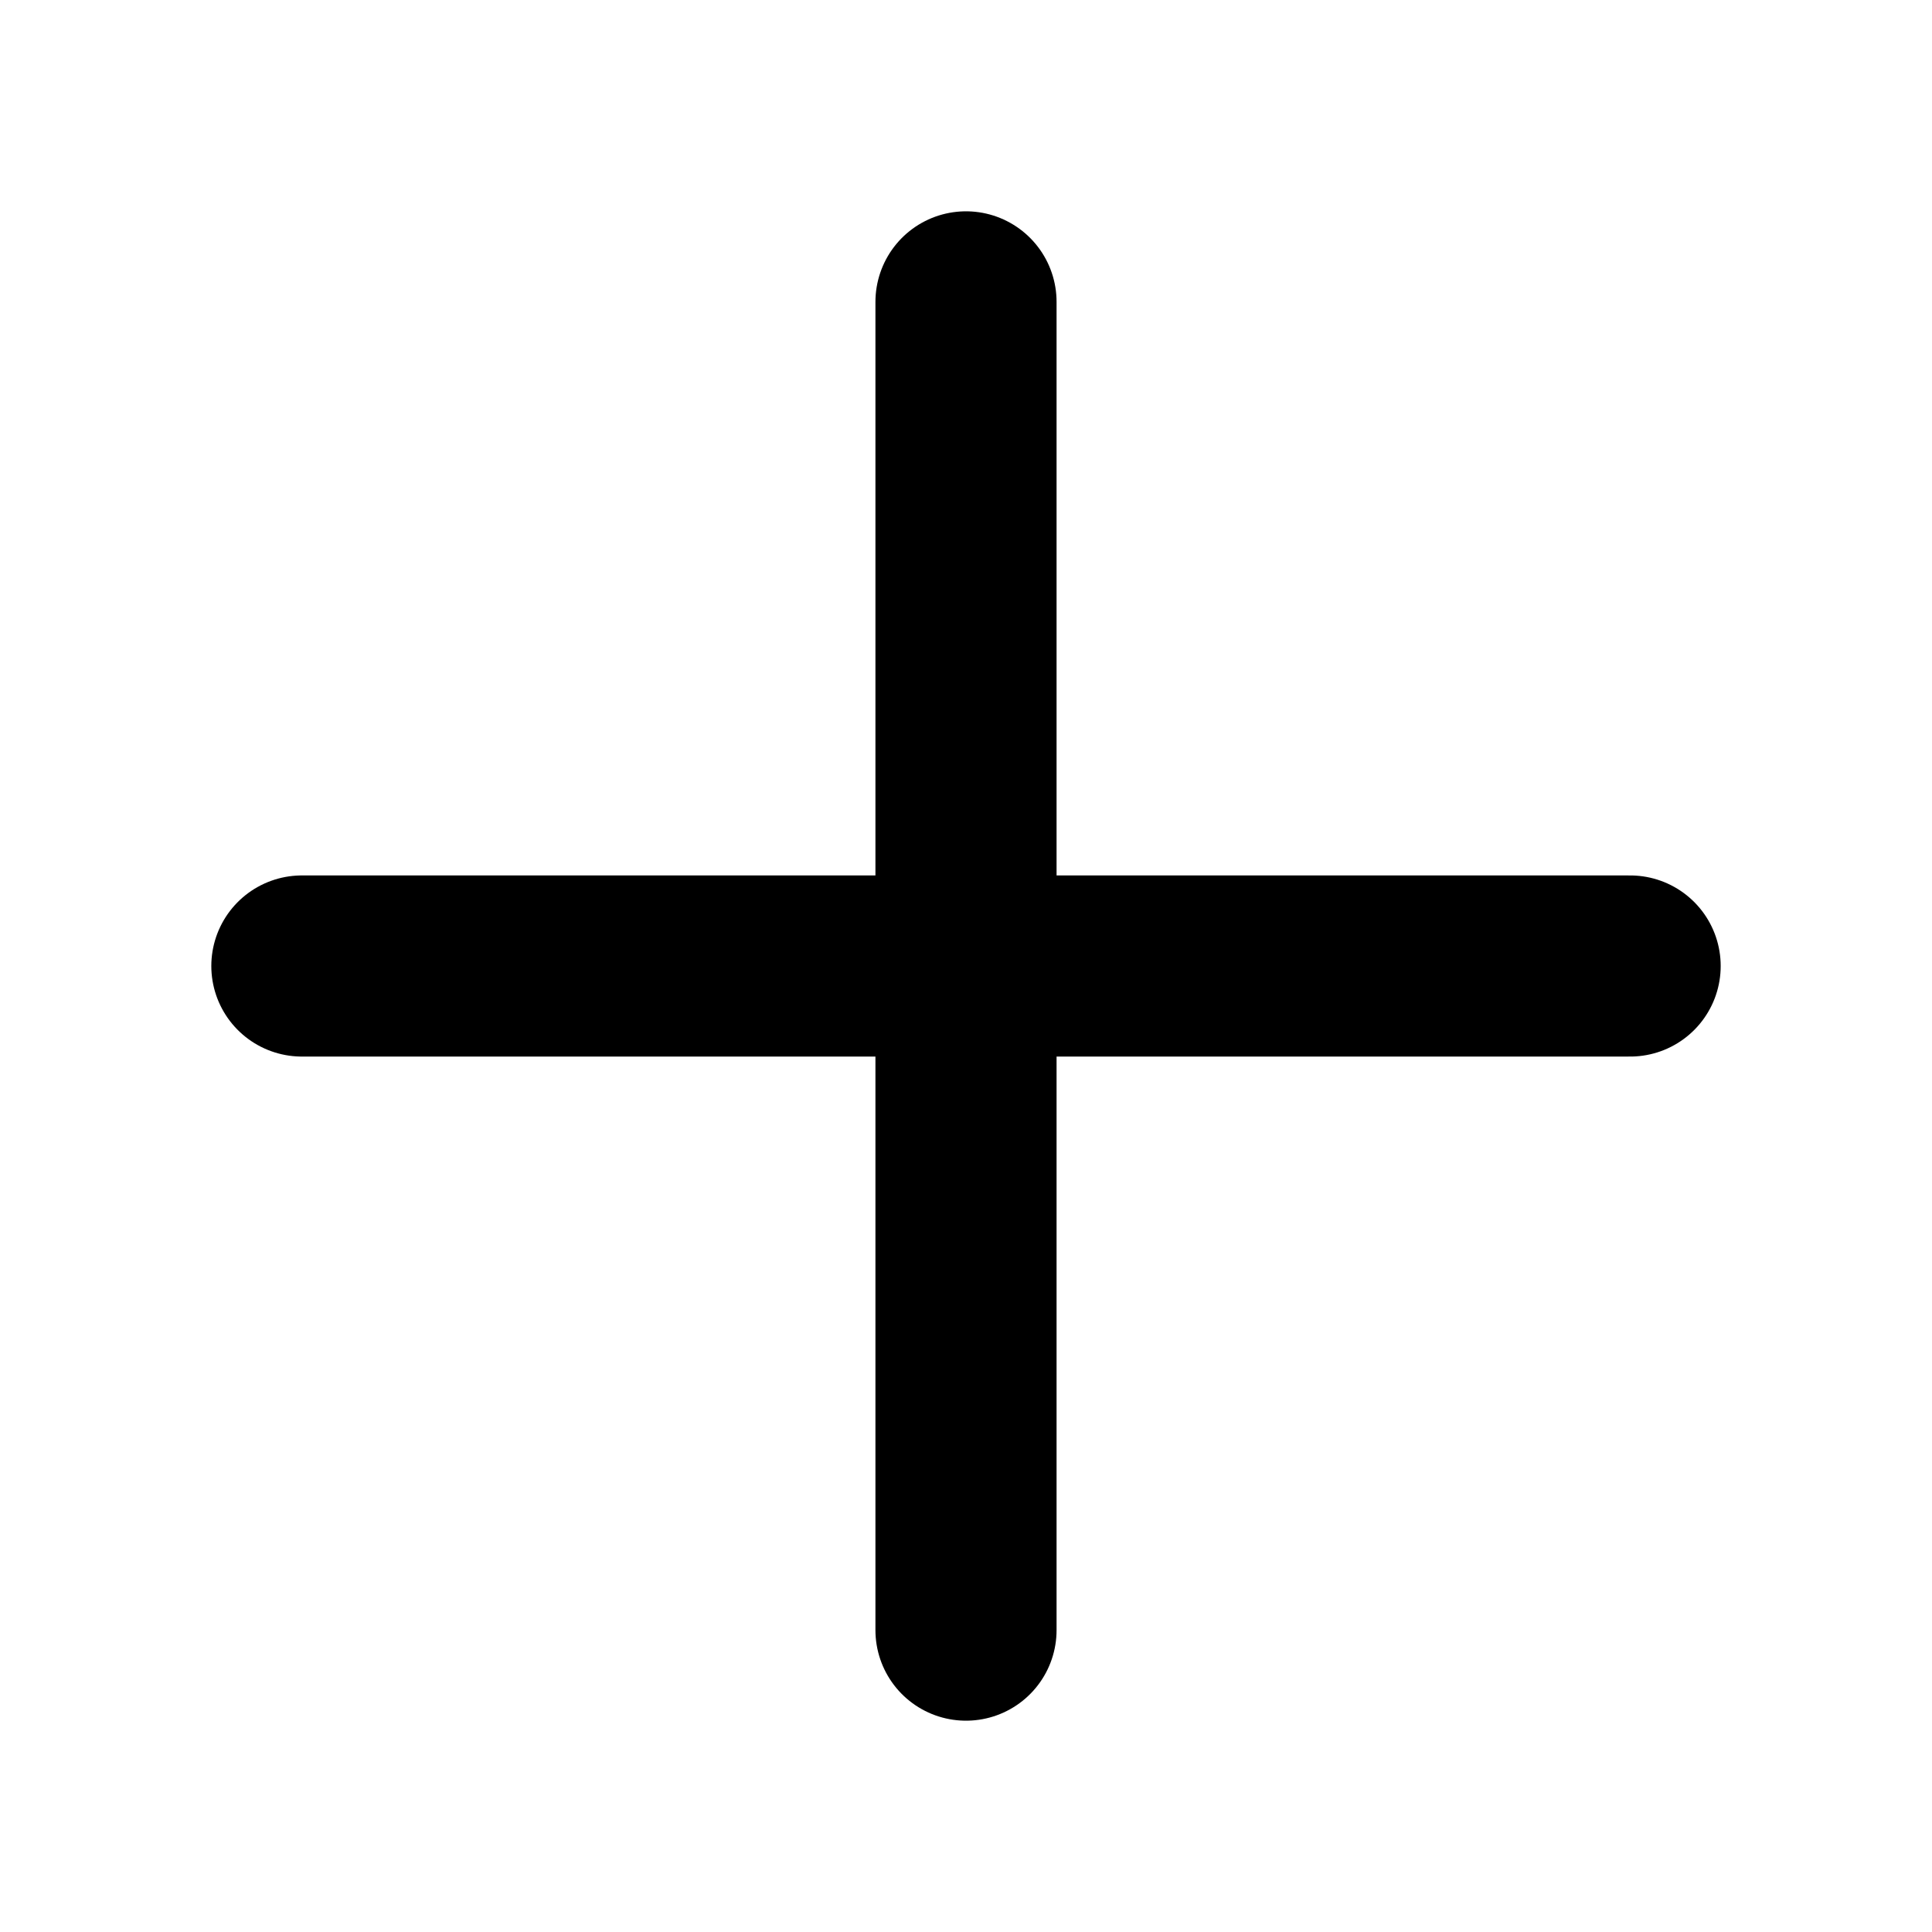
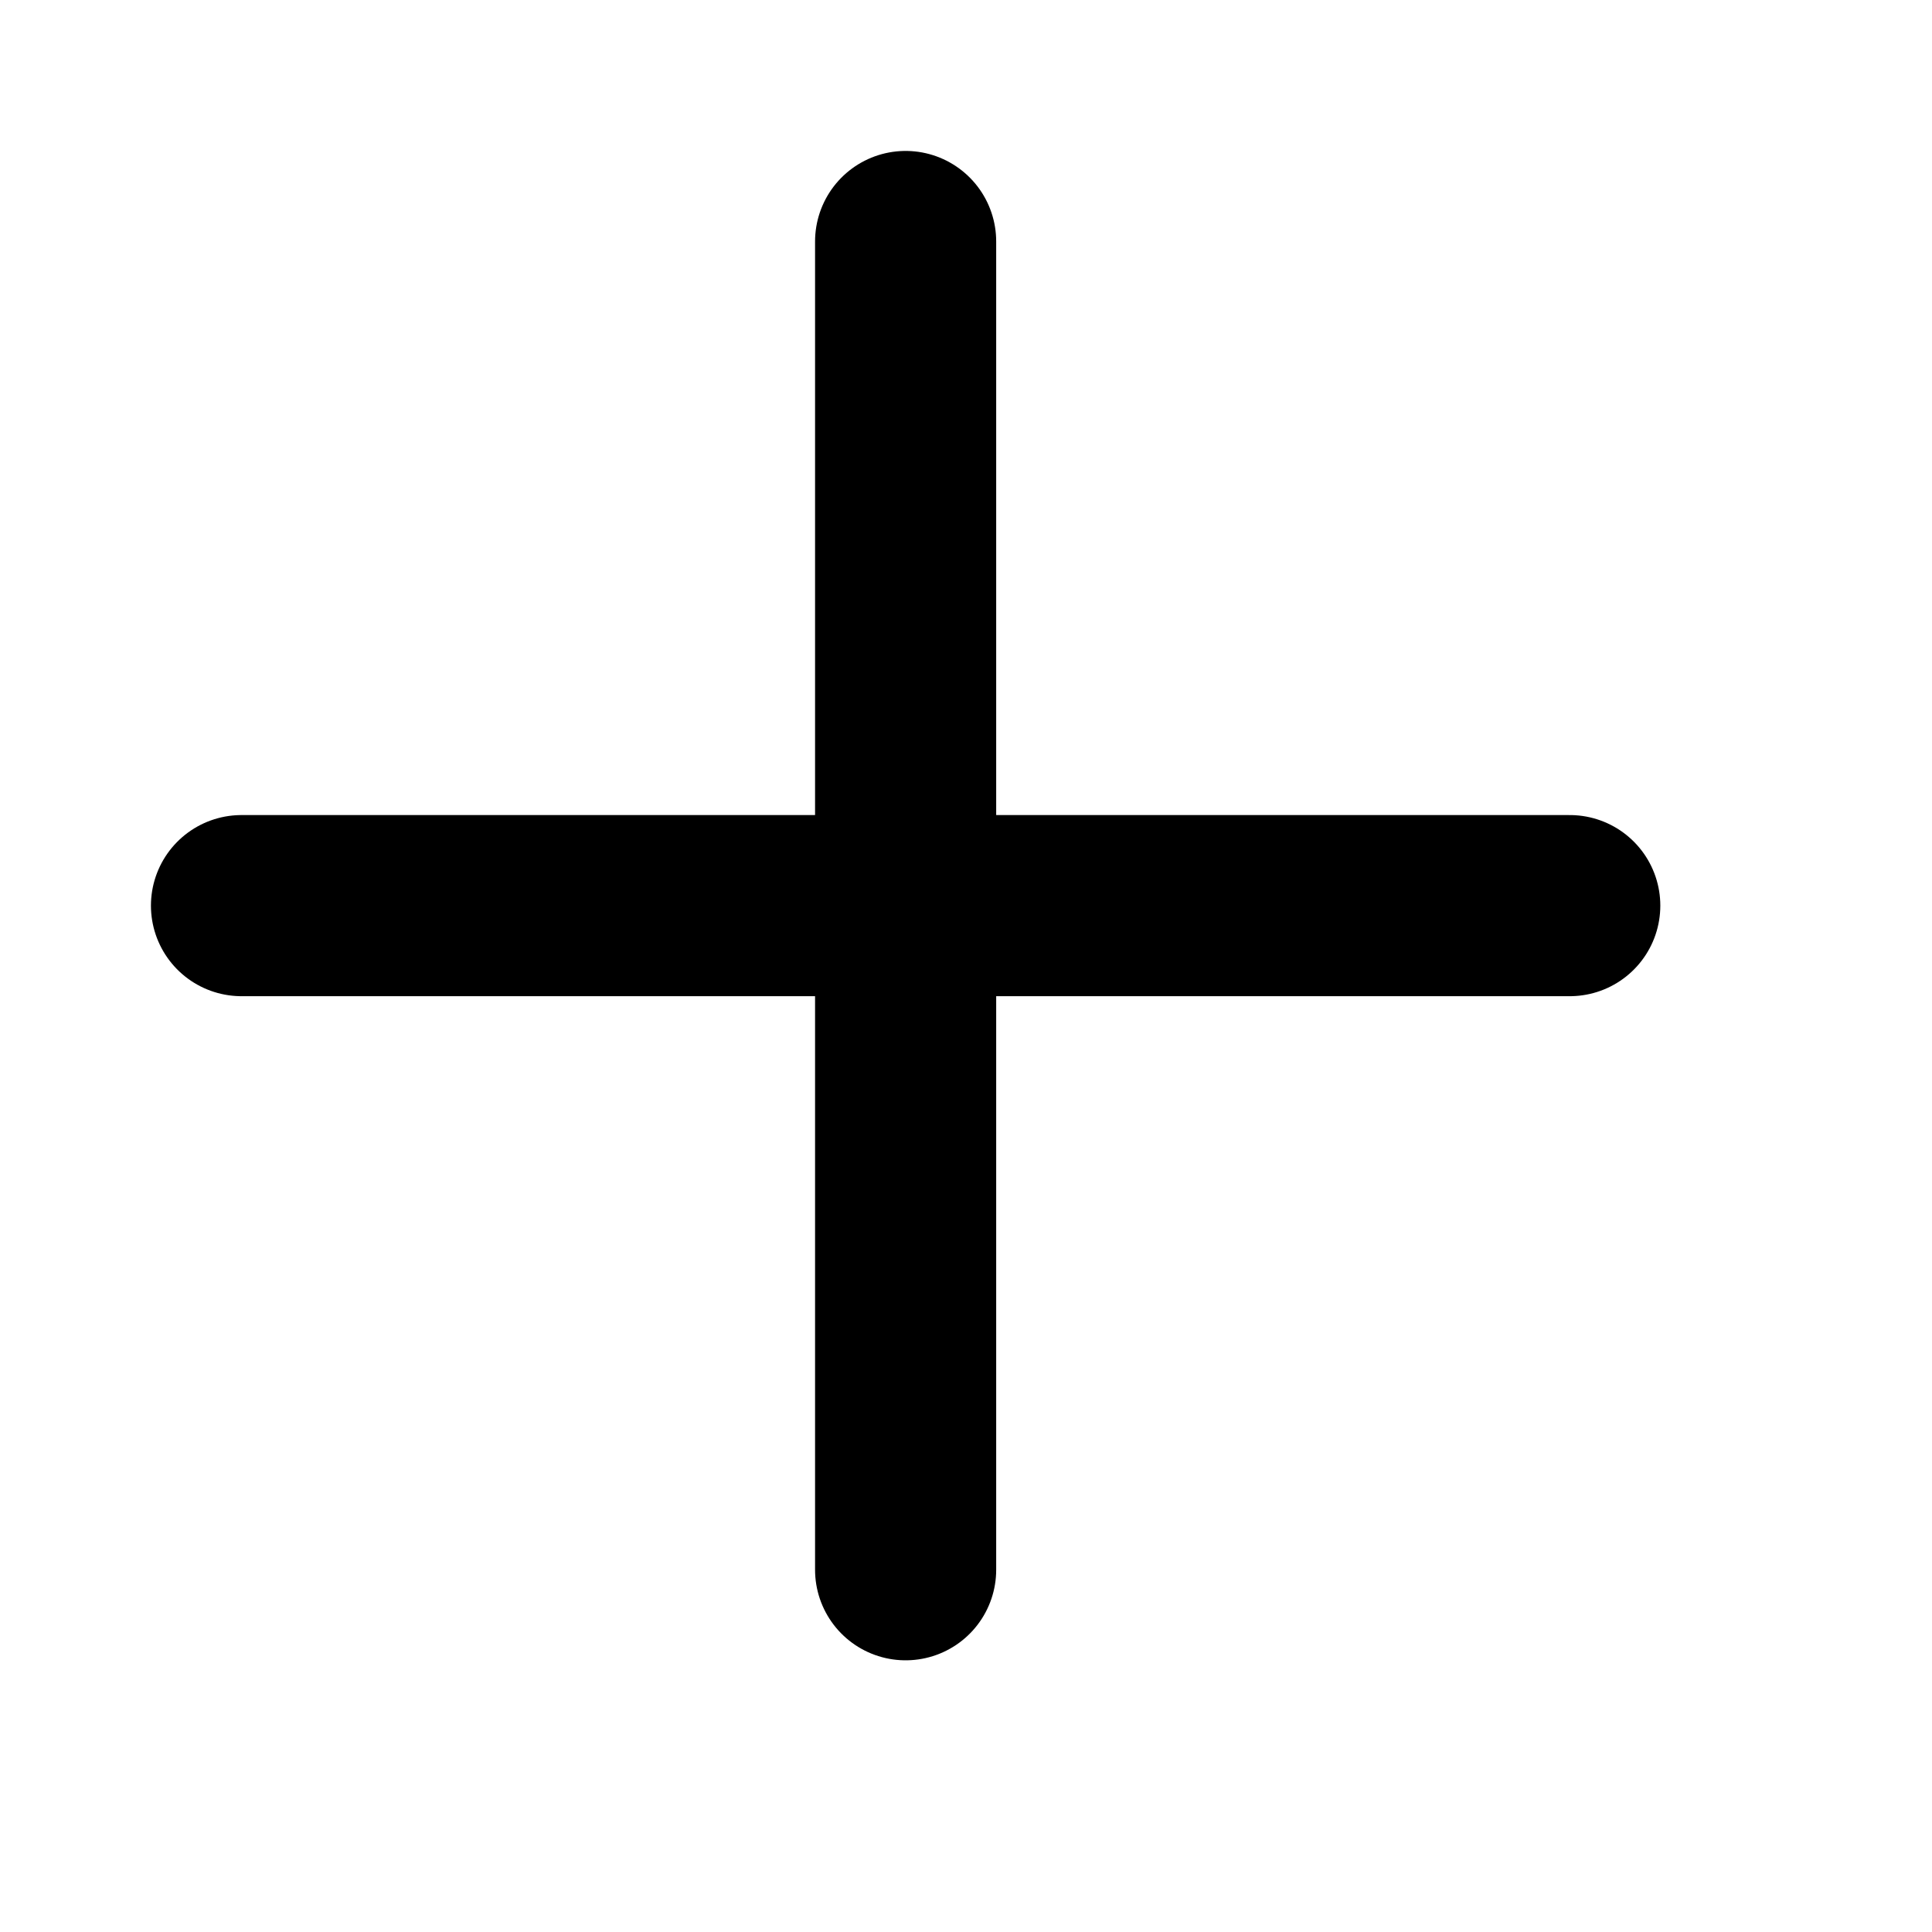
<svg xmlns="http://www.w3.org/2000/svg" viewBox="0 0 16 16" fill="none" stroke="currentColor" stroke-width="1.5" stroke-linecap="round" stroke-linejoin="round">
-   <path d="M8 2.5V13.5M2.5 8H13.5" />
+   <path d="M7.5 2V13M2 7.5H13" />
</svg>
